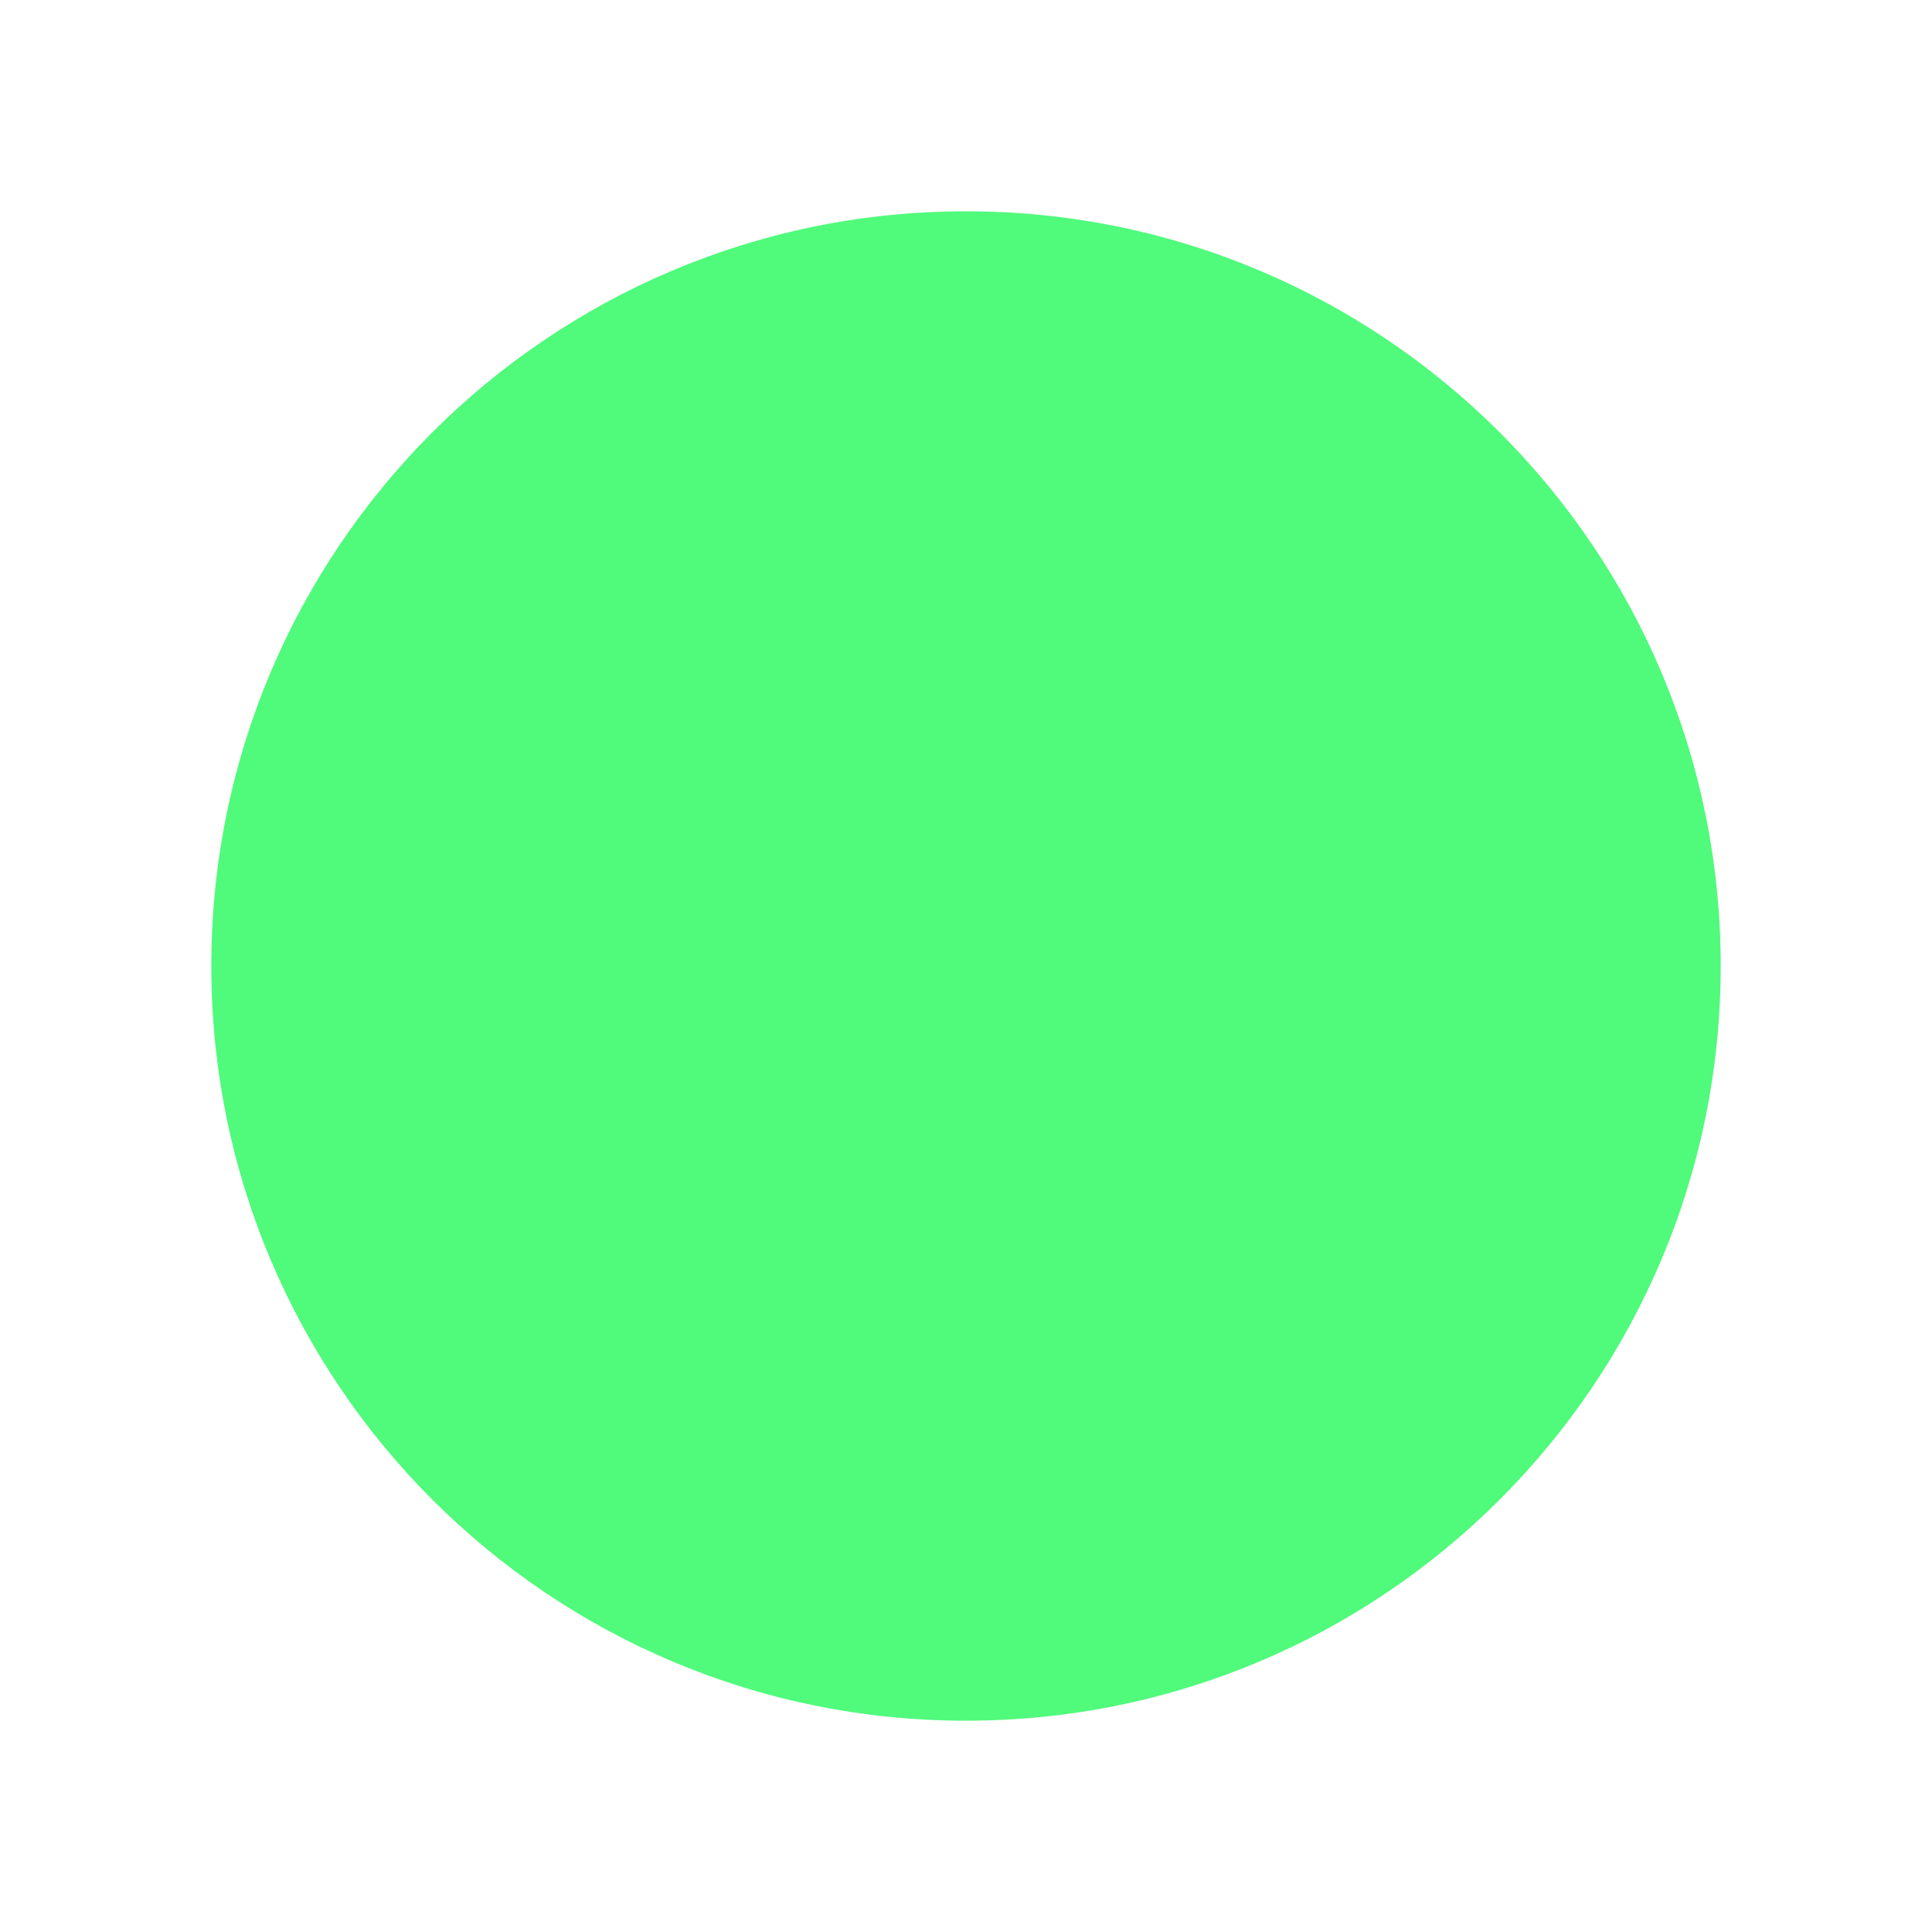
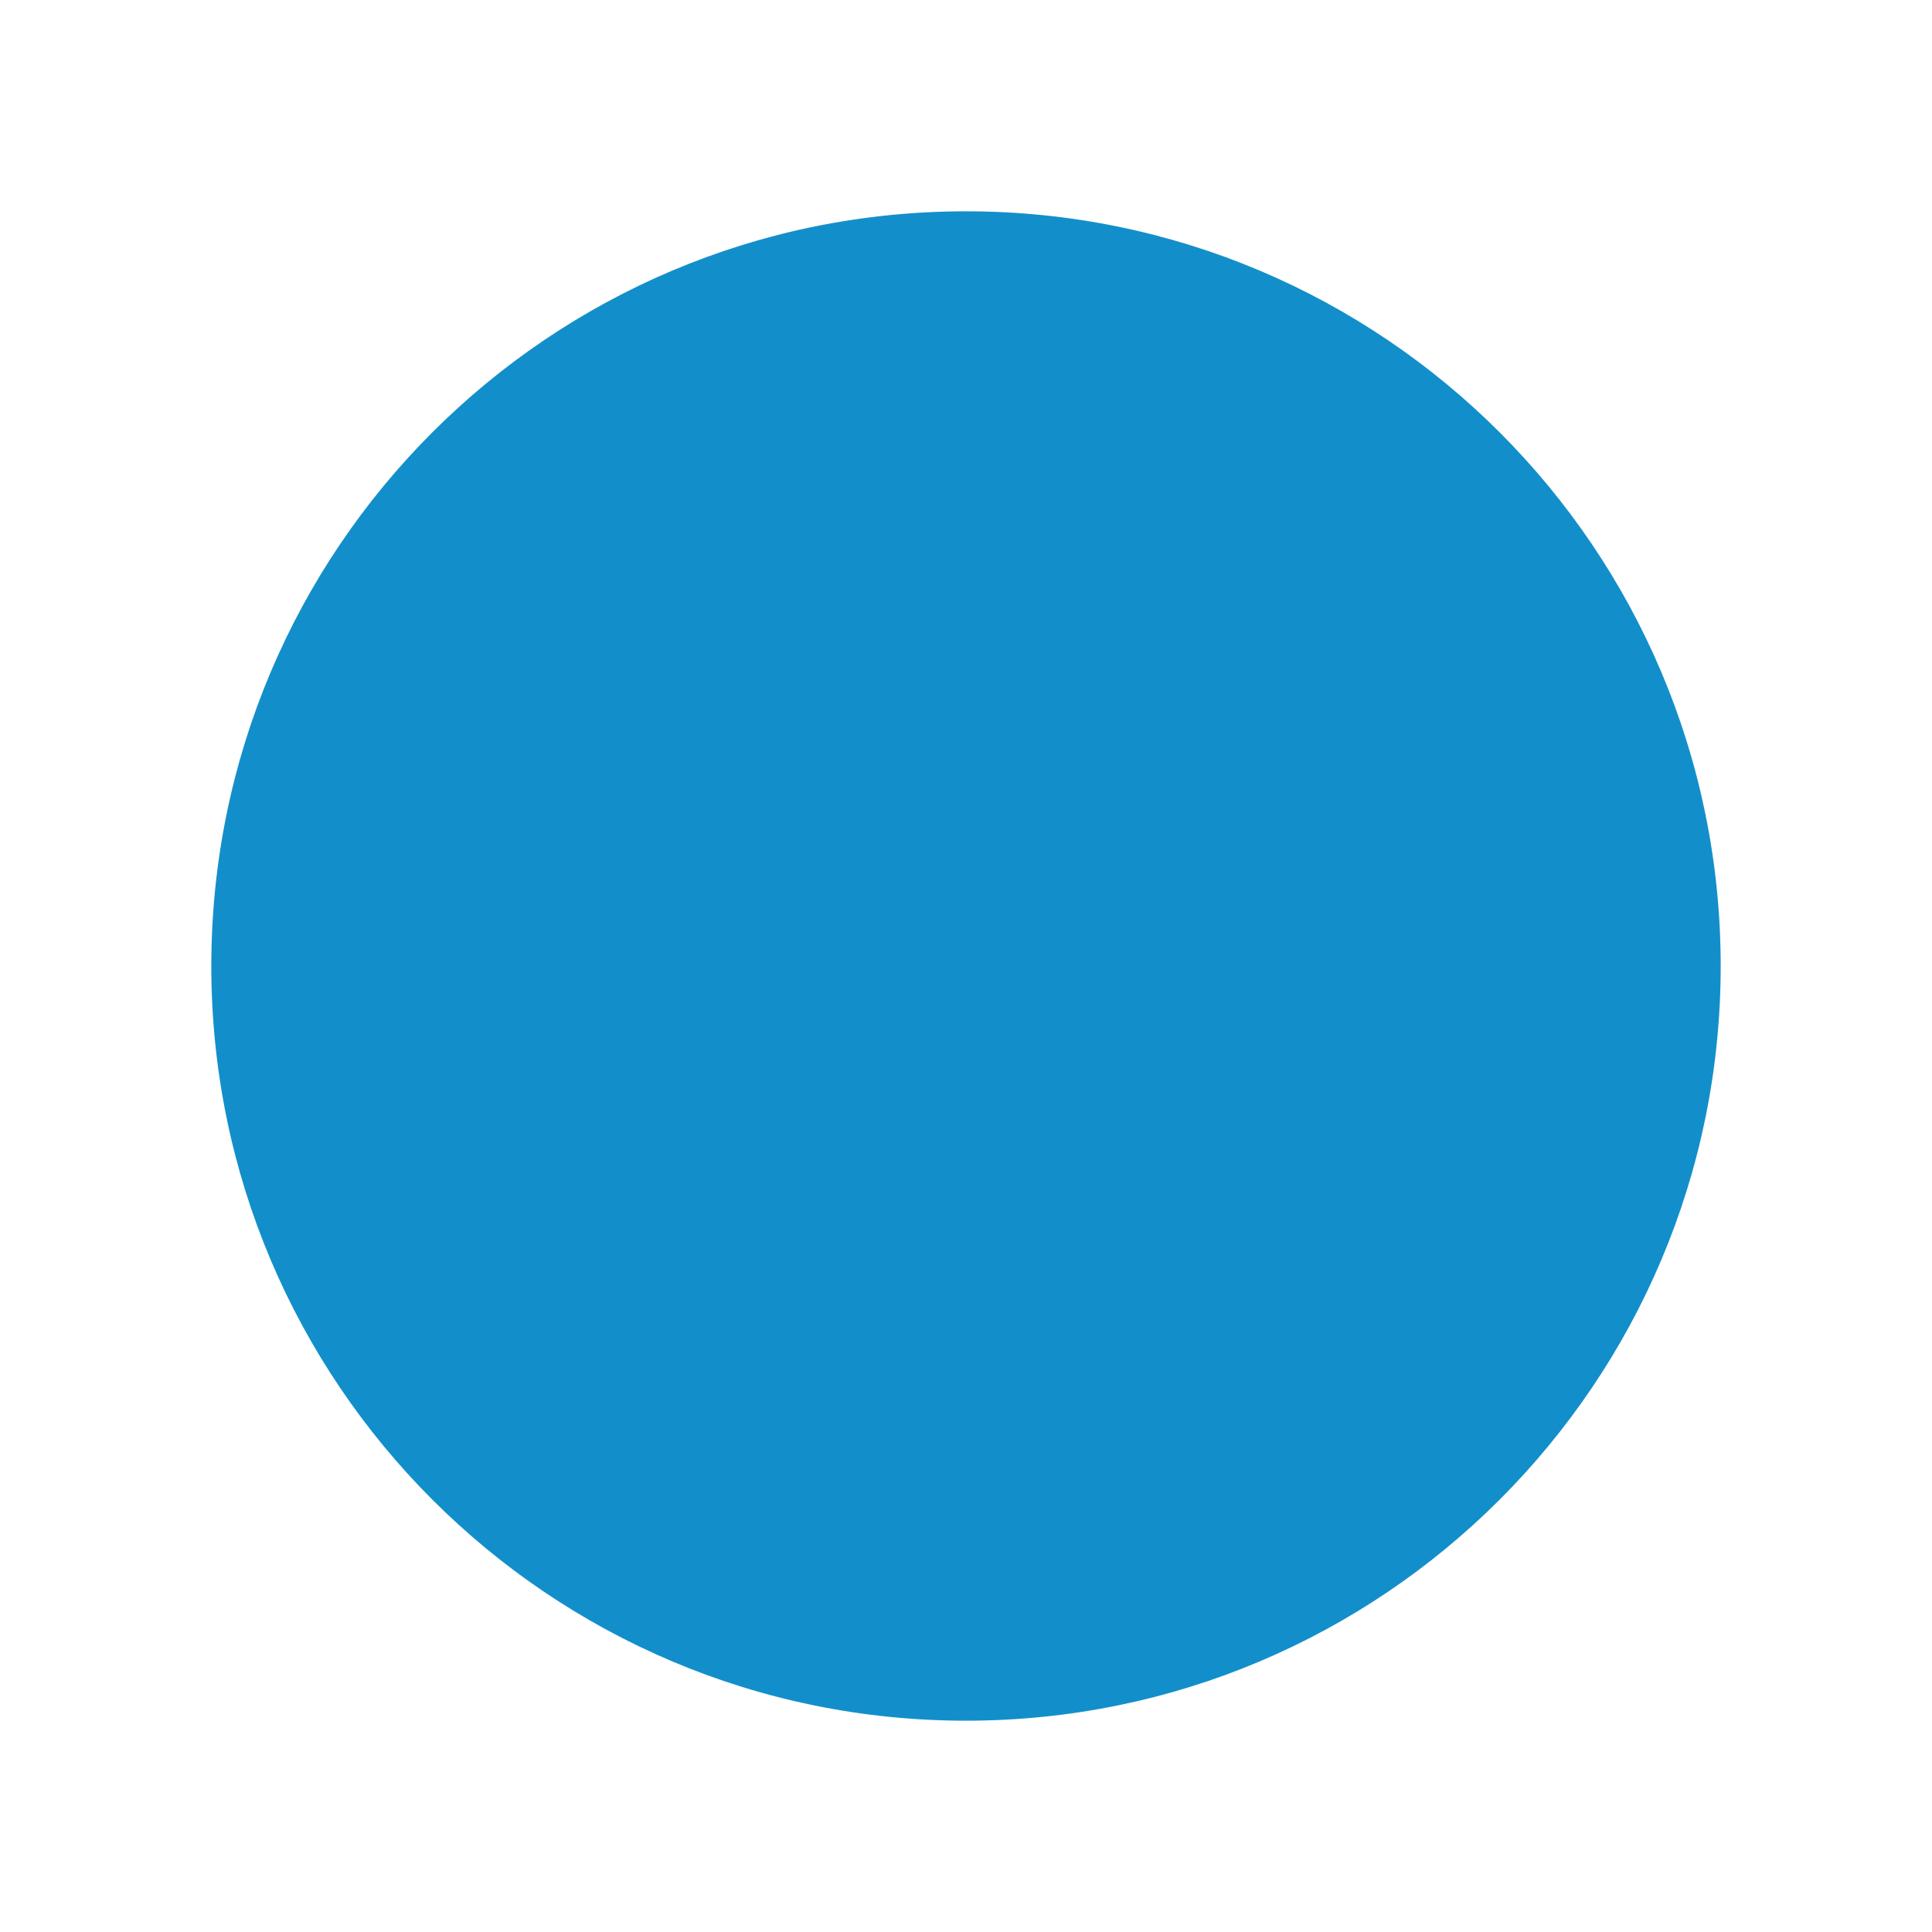
<svg xmlns="http://www.w3.org/2000/svg" width="256" height="256" viewBox="0 0 67.733 67.733" version="1.1" id="svg8">
  <defs id="defs2" />
  <g id="layer1">
-     <rect style="opacity:1;fill:#50fa7b;fill-opacity:1;stroke:#50fa7b;stroke-width:0.494;stroke-linejoin:round;stroke-opacity:1" id="rect833" width="52.423" height="52.423" x="7.655" y="7.655" ry="26.211" />
+     <rect style="opacity:1;fill: #128FCA;fill-opacity:1;stroke: #128FCA;stroke-width:0.494;stroke-linejoin:round;stroke-opacity:1" id="rect833" width="52.423" height="52.423" x="7.655" y="7.655" ry="26.211" />
  </g>
</svg>
